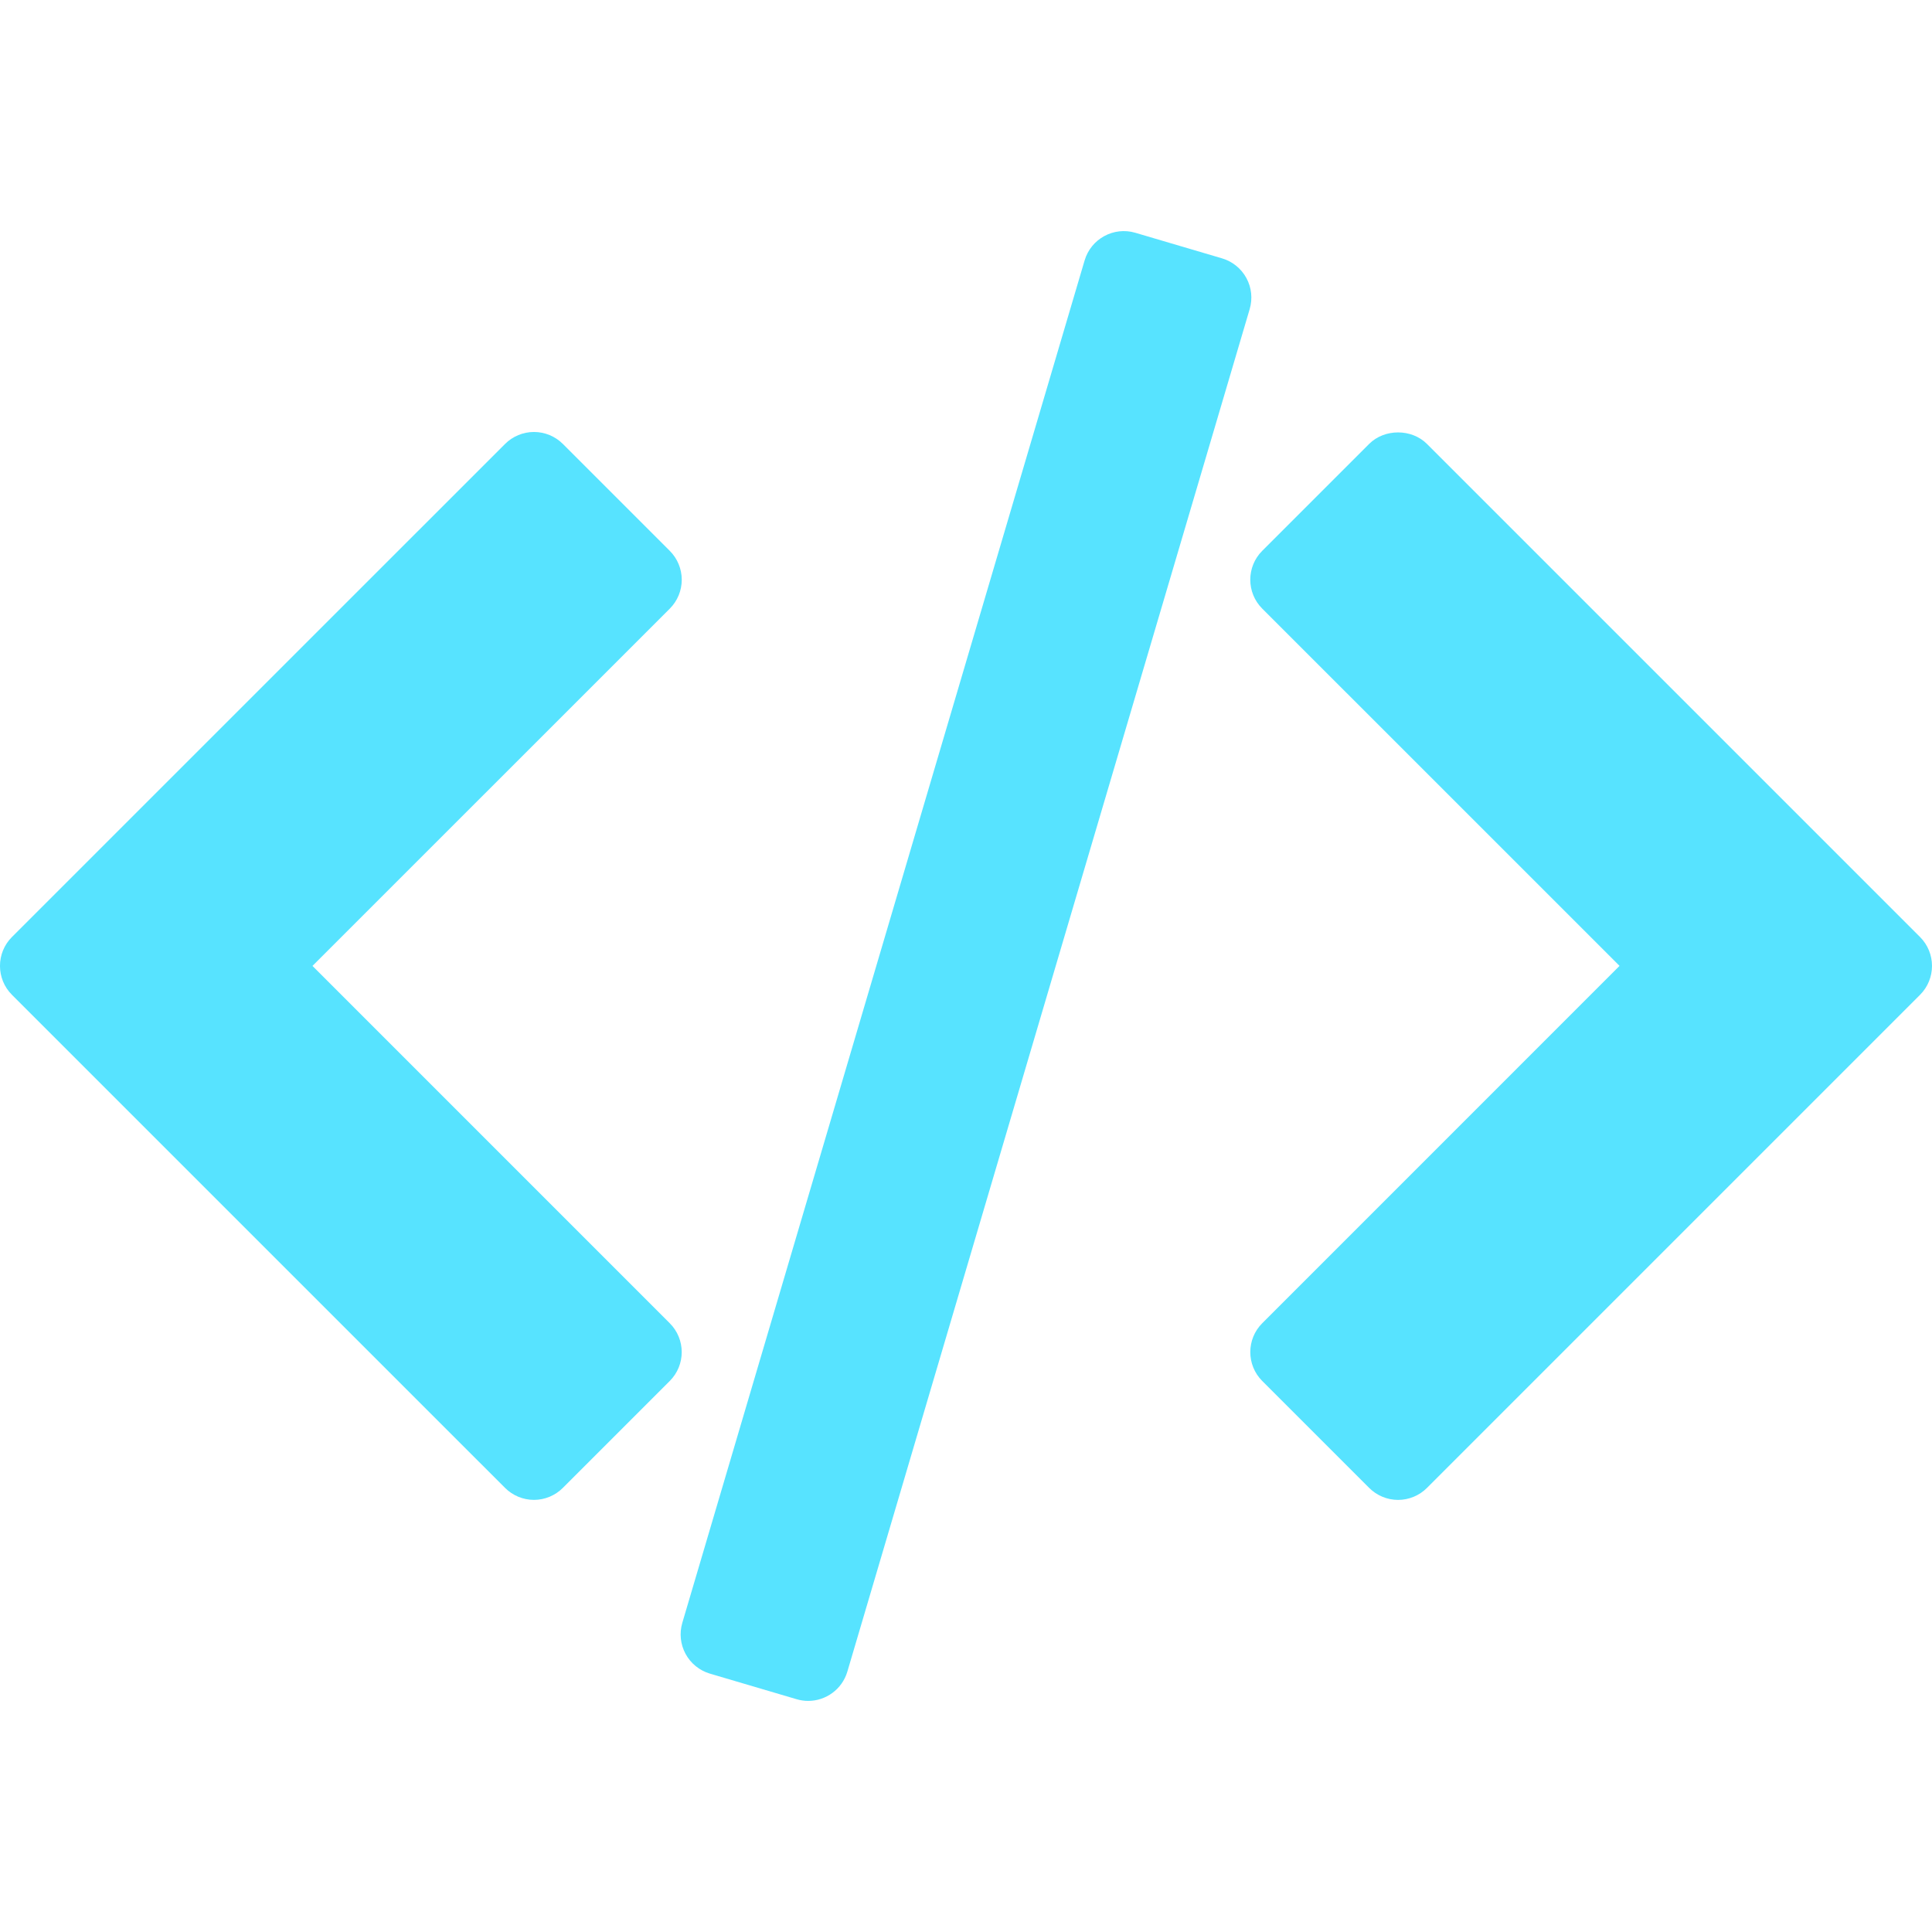
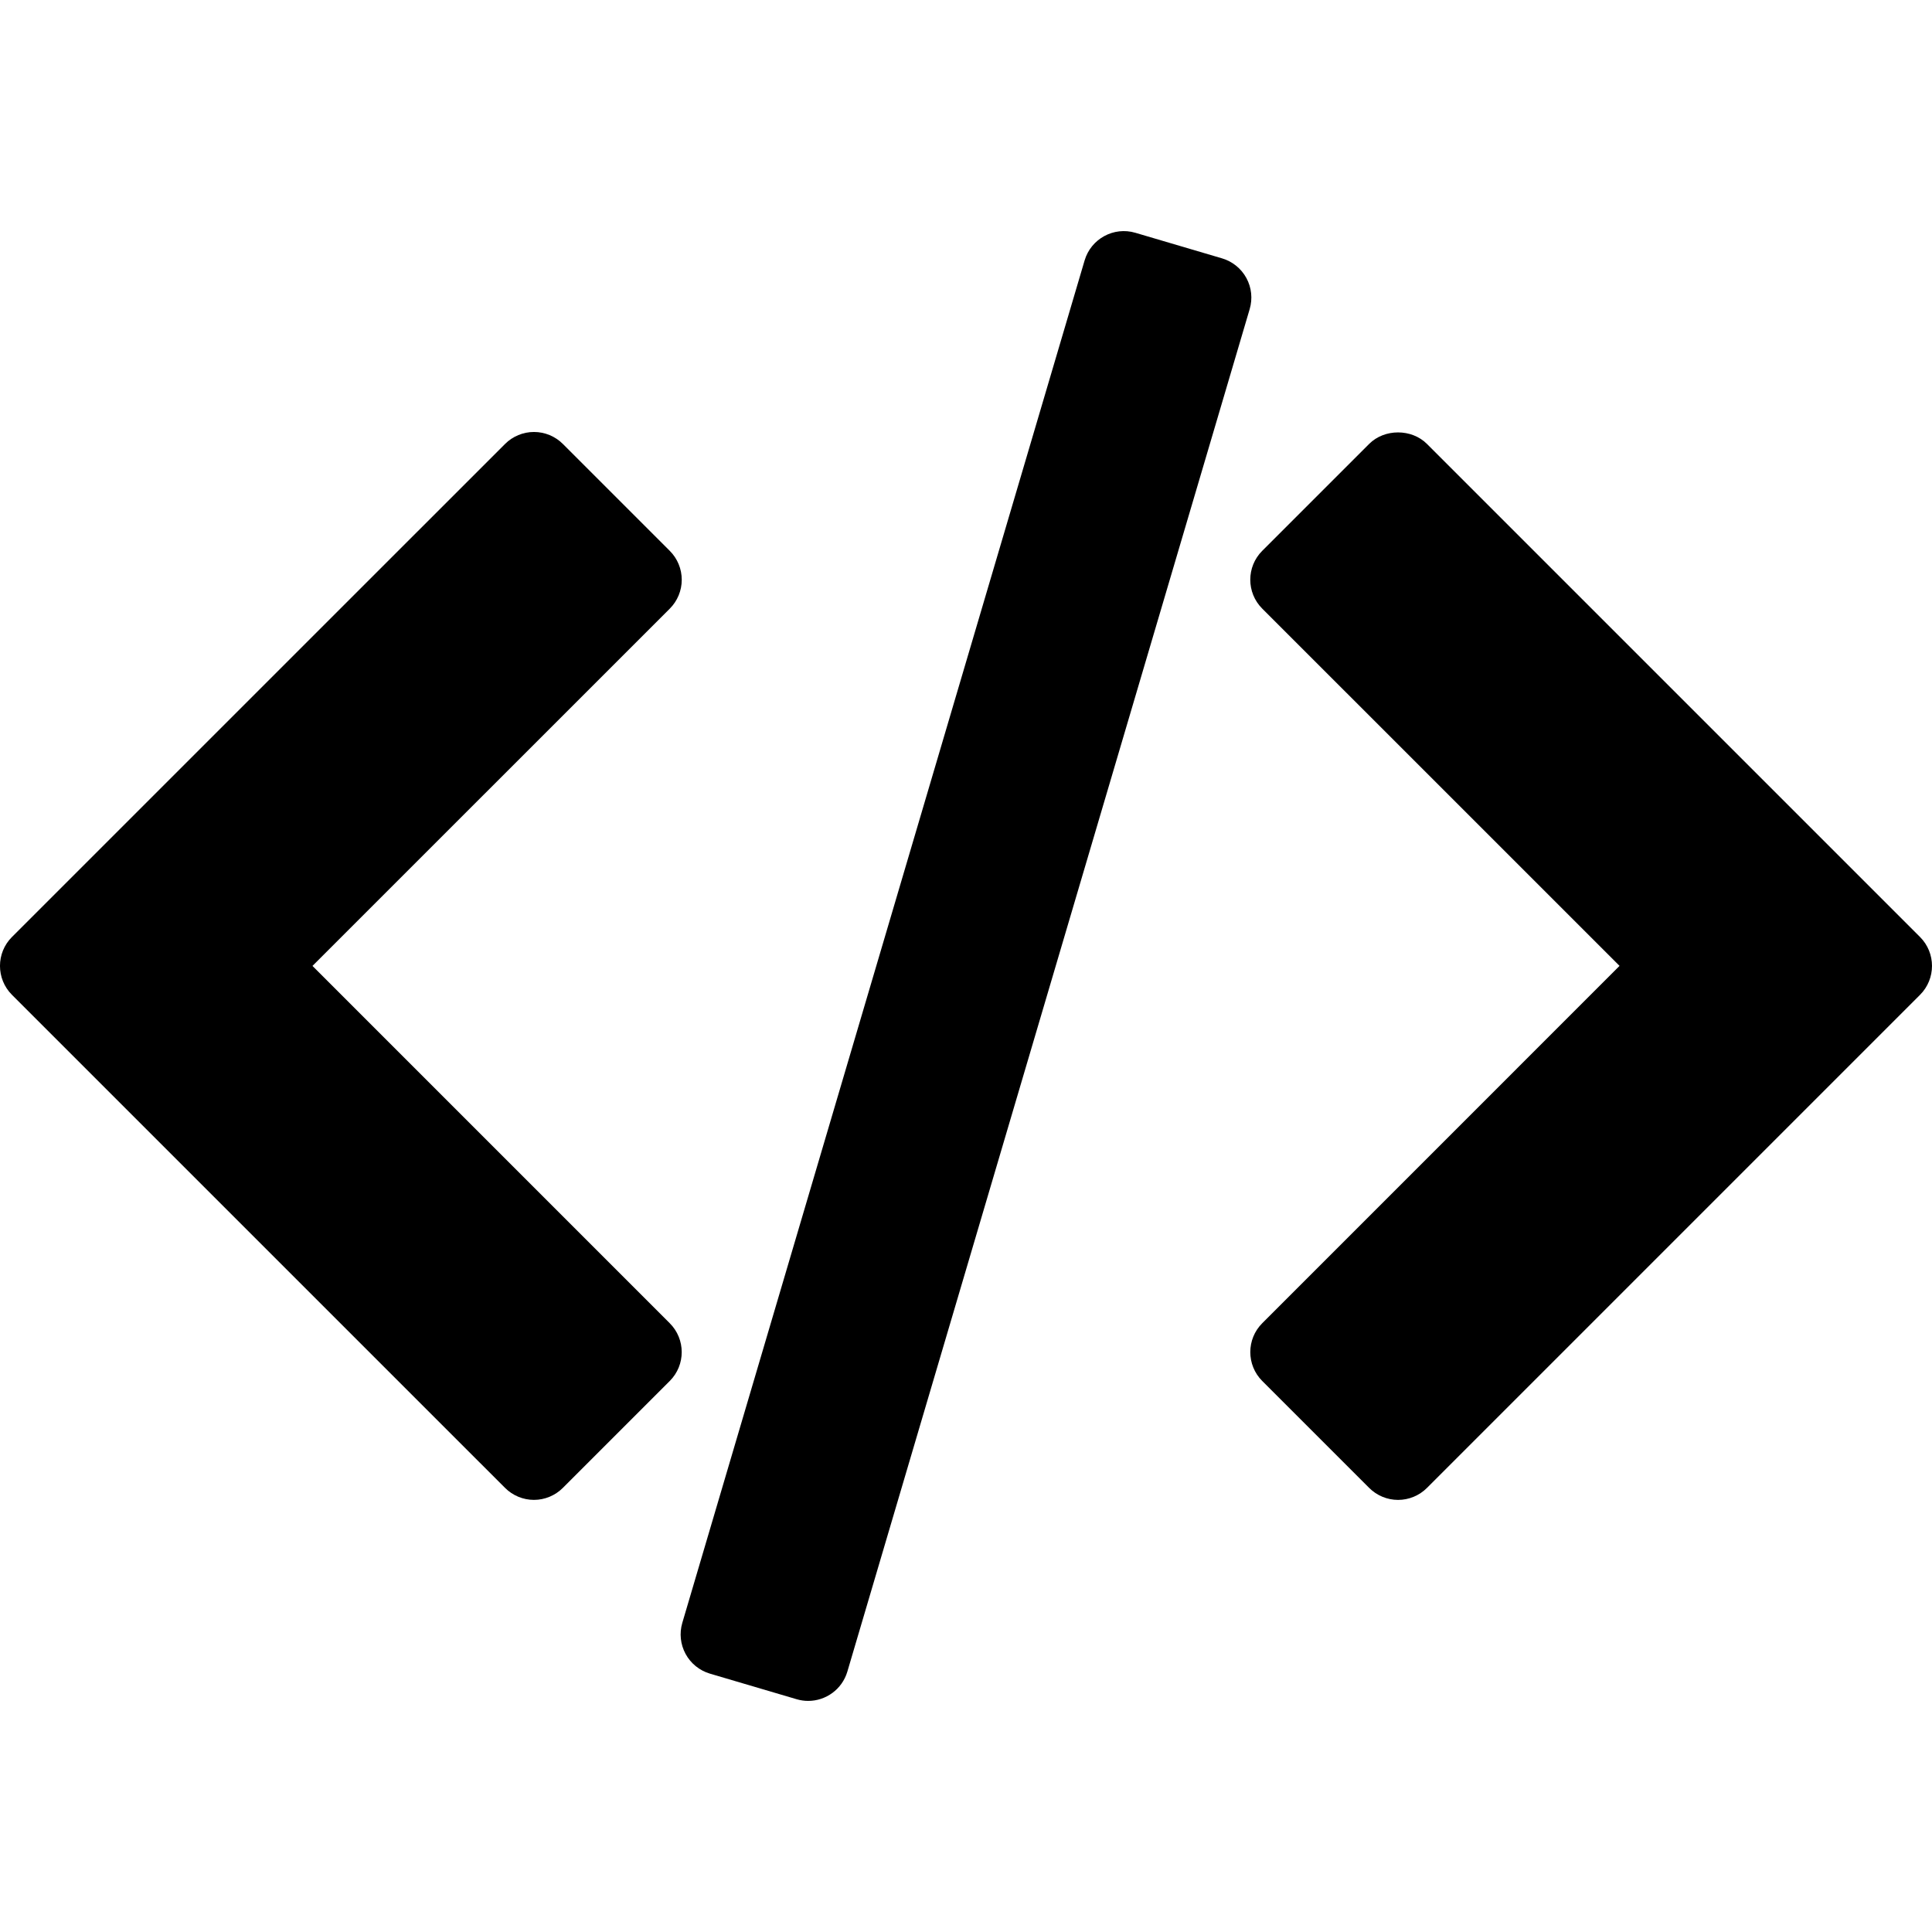
<svg xmlns="http://www.w3.org/2000/svg" version="1.1" x="0px" y="0px" viewBox="0 0 94.504 94.504" xml:space="preserve">
-   <g fill="#57e3ff">
+   <g fill="#000">
    <path d="M93.918,45.833L69.799,21.714c-0.75-0.75-2.077-0.75-2.827,0l-5.229,5.229c-0.781,0.781-0.781,2.047,0,2.828    l17.477,17.475L61.744,64.724c-0.781,0.781-0.781,2.047,0,2.828l5.229,5.229c0.375,0.375,0.884,0.587,1.414,0.587    c0.529,0,1.039-0.212,1.414-0.587l24.117-24.118C94.699,47.881,94.699,46.614,93.918,45.833z" />
    <path d="M32.759,64.724L15.285,47.248l17.477-17.475c0.375-0.375,0.586-0.883,0.586-1.414c0-0.53-0.21-1.039-0.586-1.414    l-5.229-5.229c-0.375-0.375-0.884-0.586-1.414-0.586c-0.53,0-1.039,0.211-1.414,0.586L0.585,45.833    c-0.781,0.781-0.781,2.047,0,2.829L24.704,72.78c0.375,0.375,0.884,0.587,1.414,0.587c0.53,0,1.039-0.212,1.414-0.587l5.229-5.229    C33.542,66.771,33.542,65.505,32.759,64.724z" />
    <path d="M60.967,13.6c-0.254-0.466-0.682-0.812-1.19-0.962l-4.239-1.251c-1.058-0.314-2.172,0.293-2.484,1.352L33.375,79.382    c-0.15,0.509-0.092,1.056,0.161,1.521c0.253,0.467,0.682,0.812,1.19,0.963l4.239,1.251c0.189,0.056,0.38,0.083,0.567,0.083    c0.863,0,1.66-0.564,1.917-1.435l19.679-66.644C61.278,14.612,61.221,14.065,60.967,13.6z" />
  </g>
</svg>
